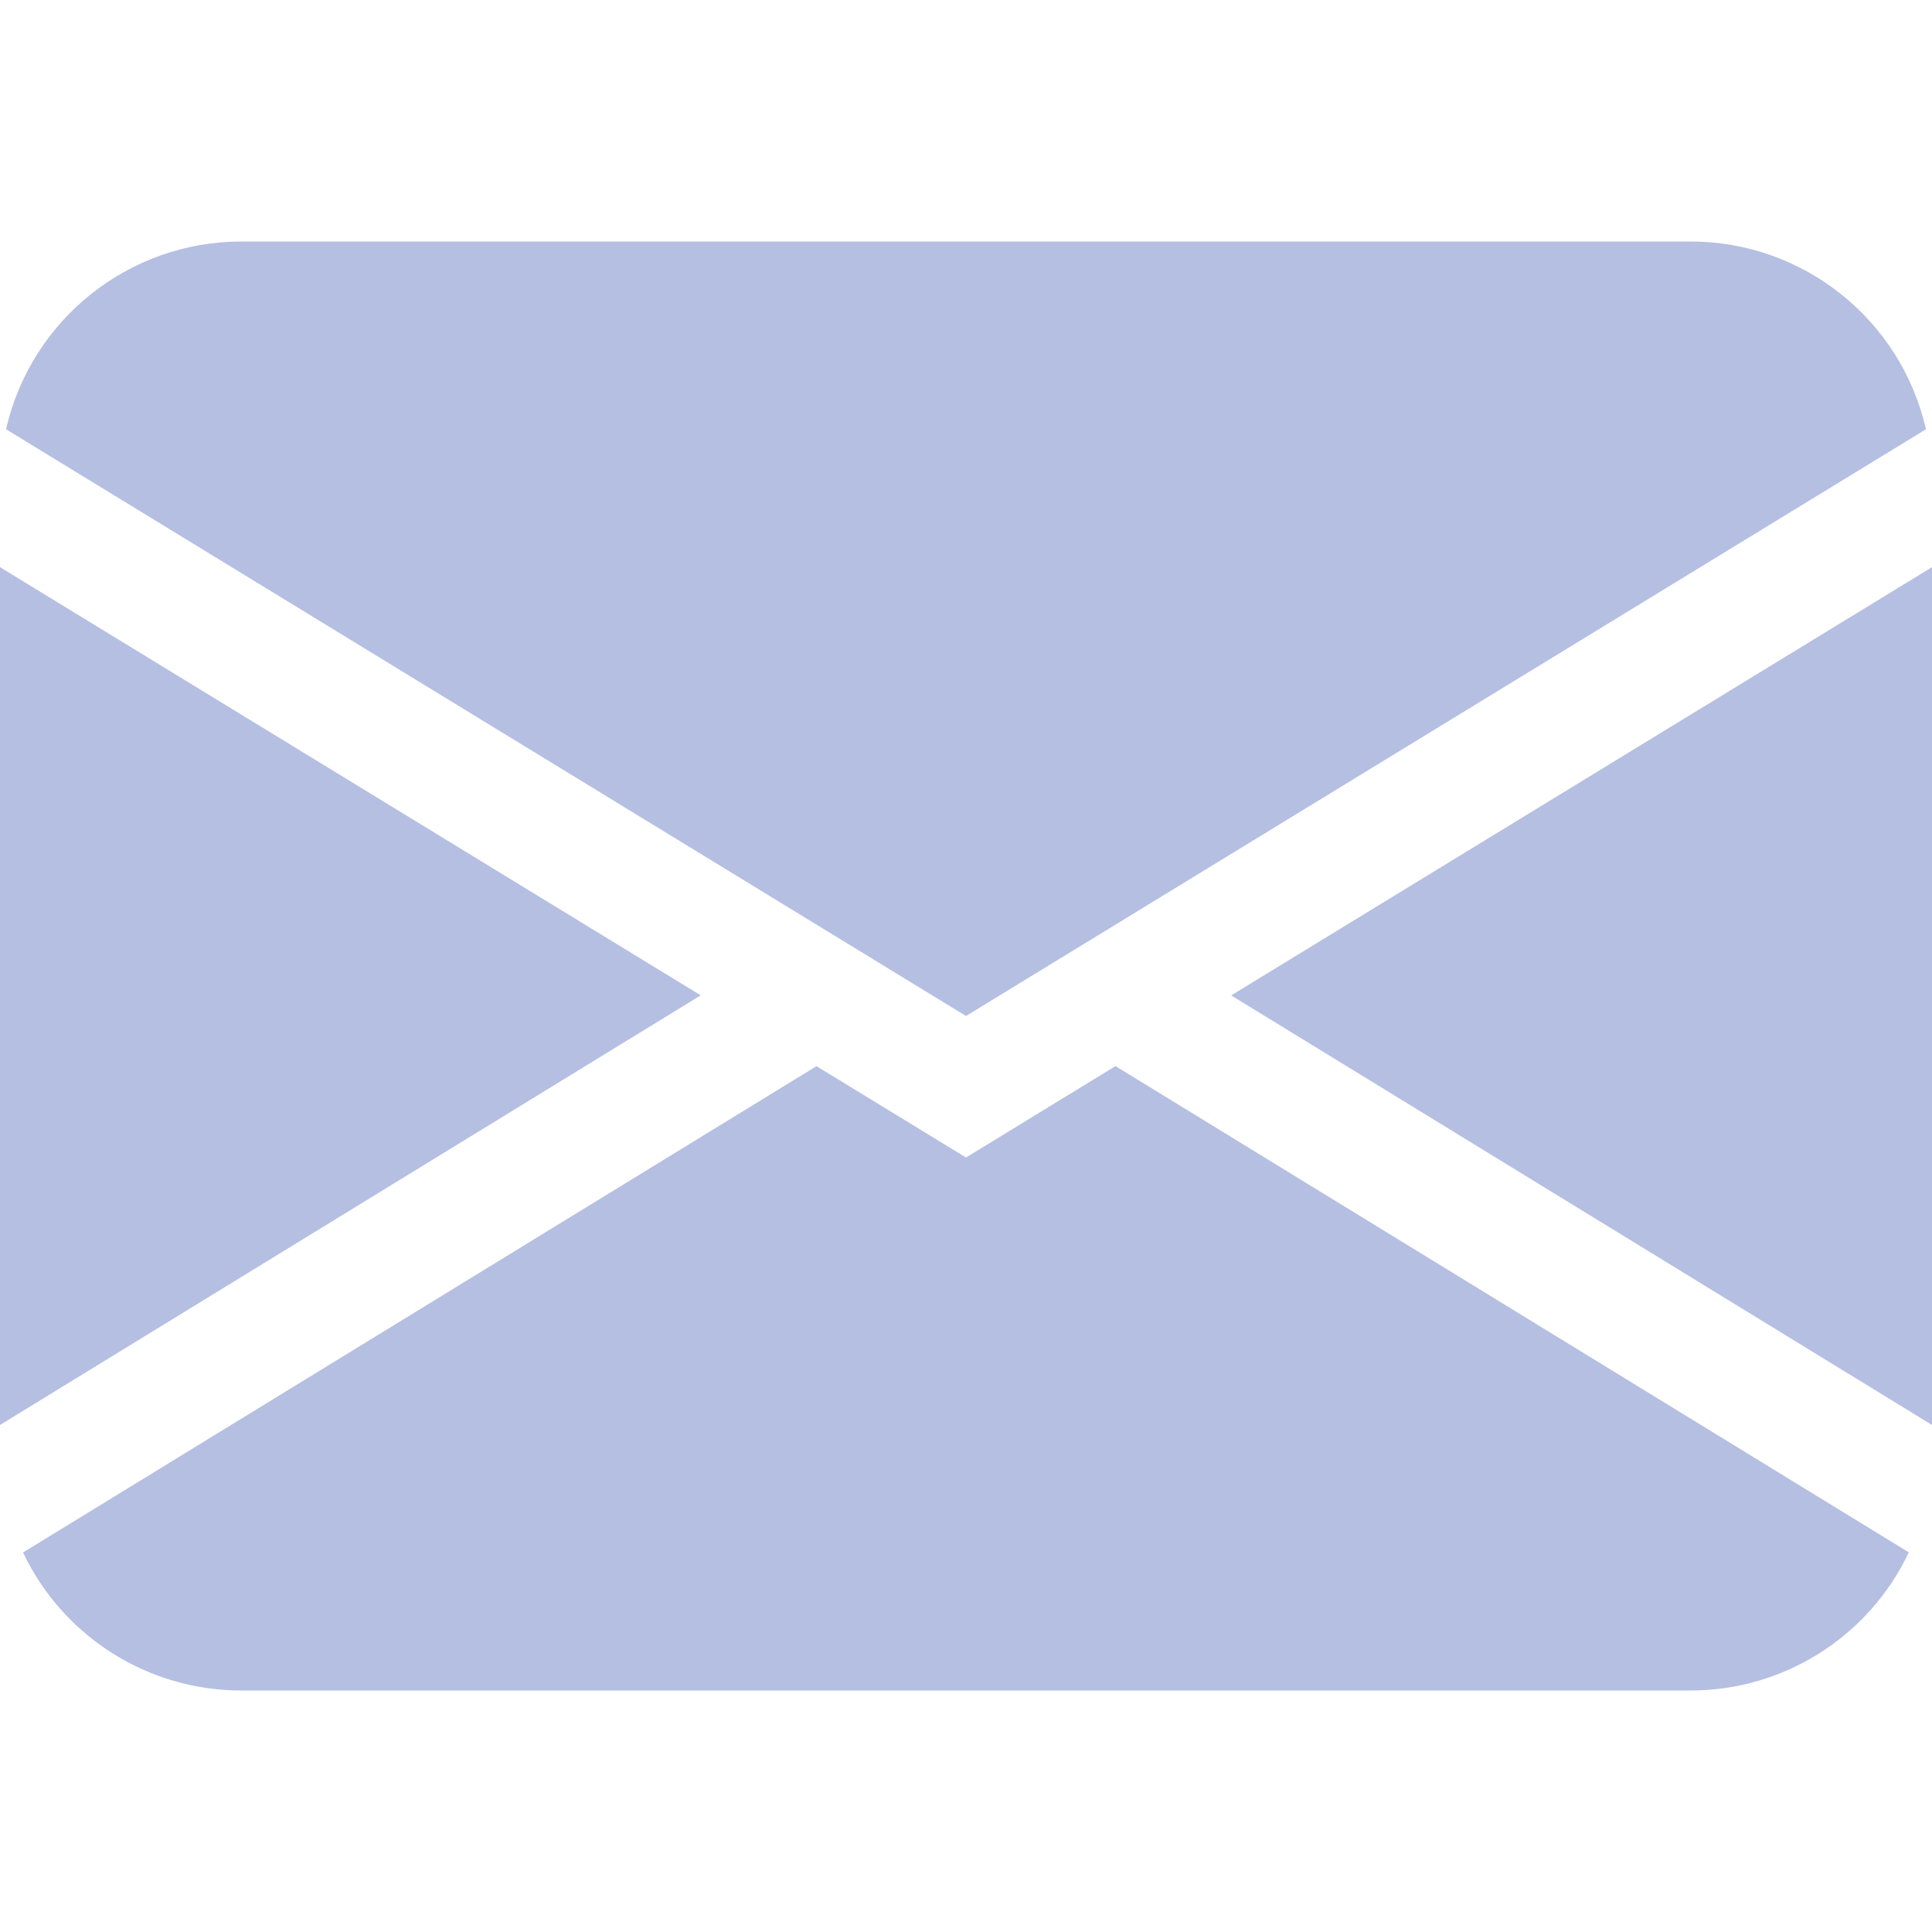
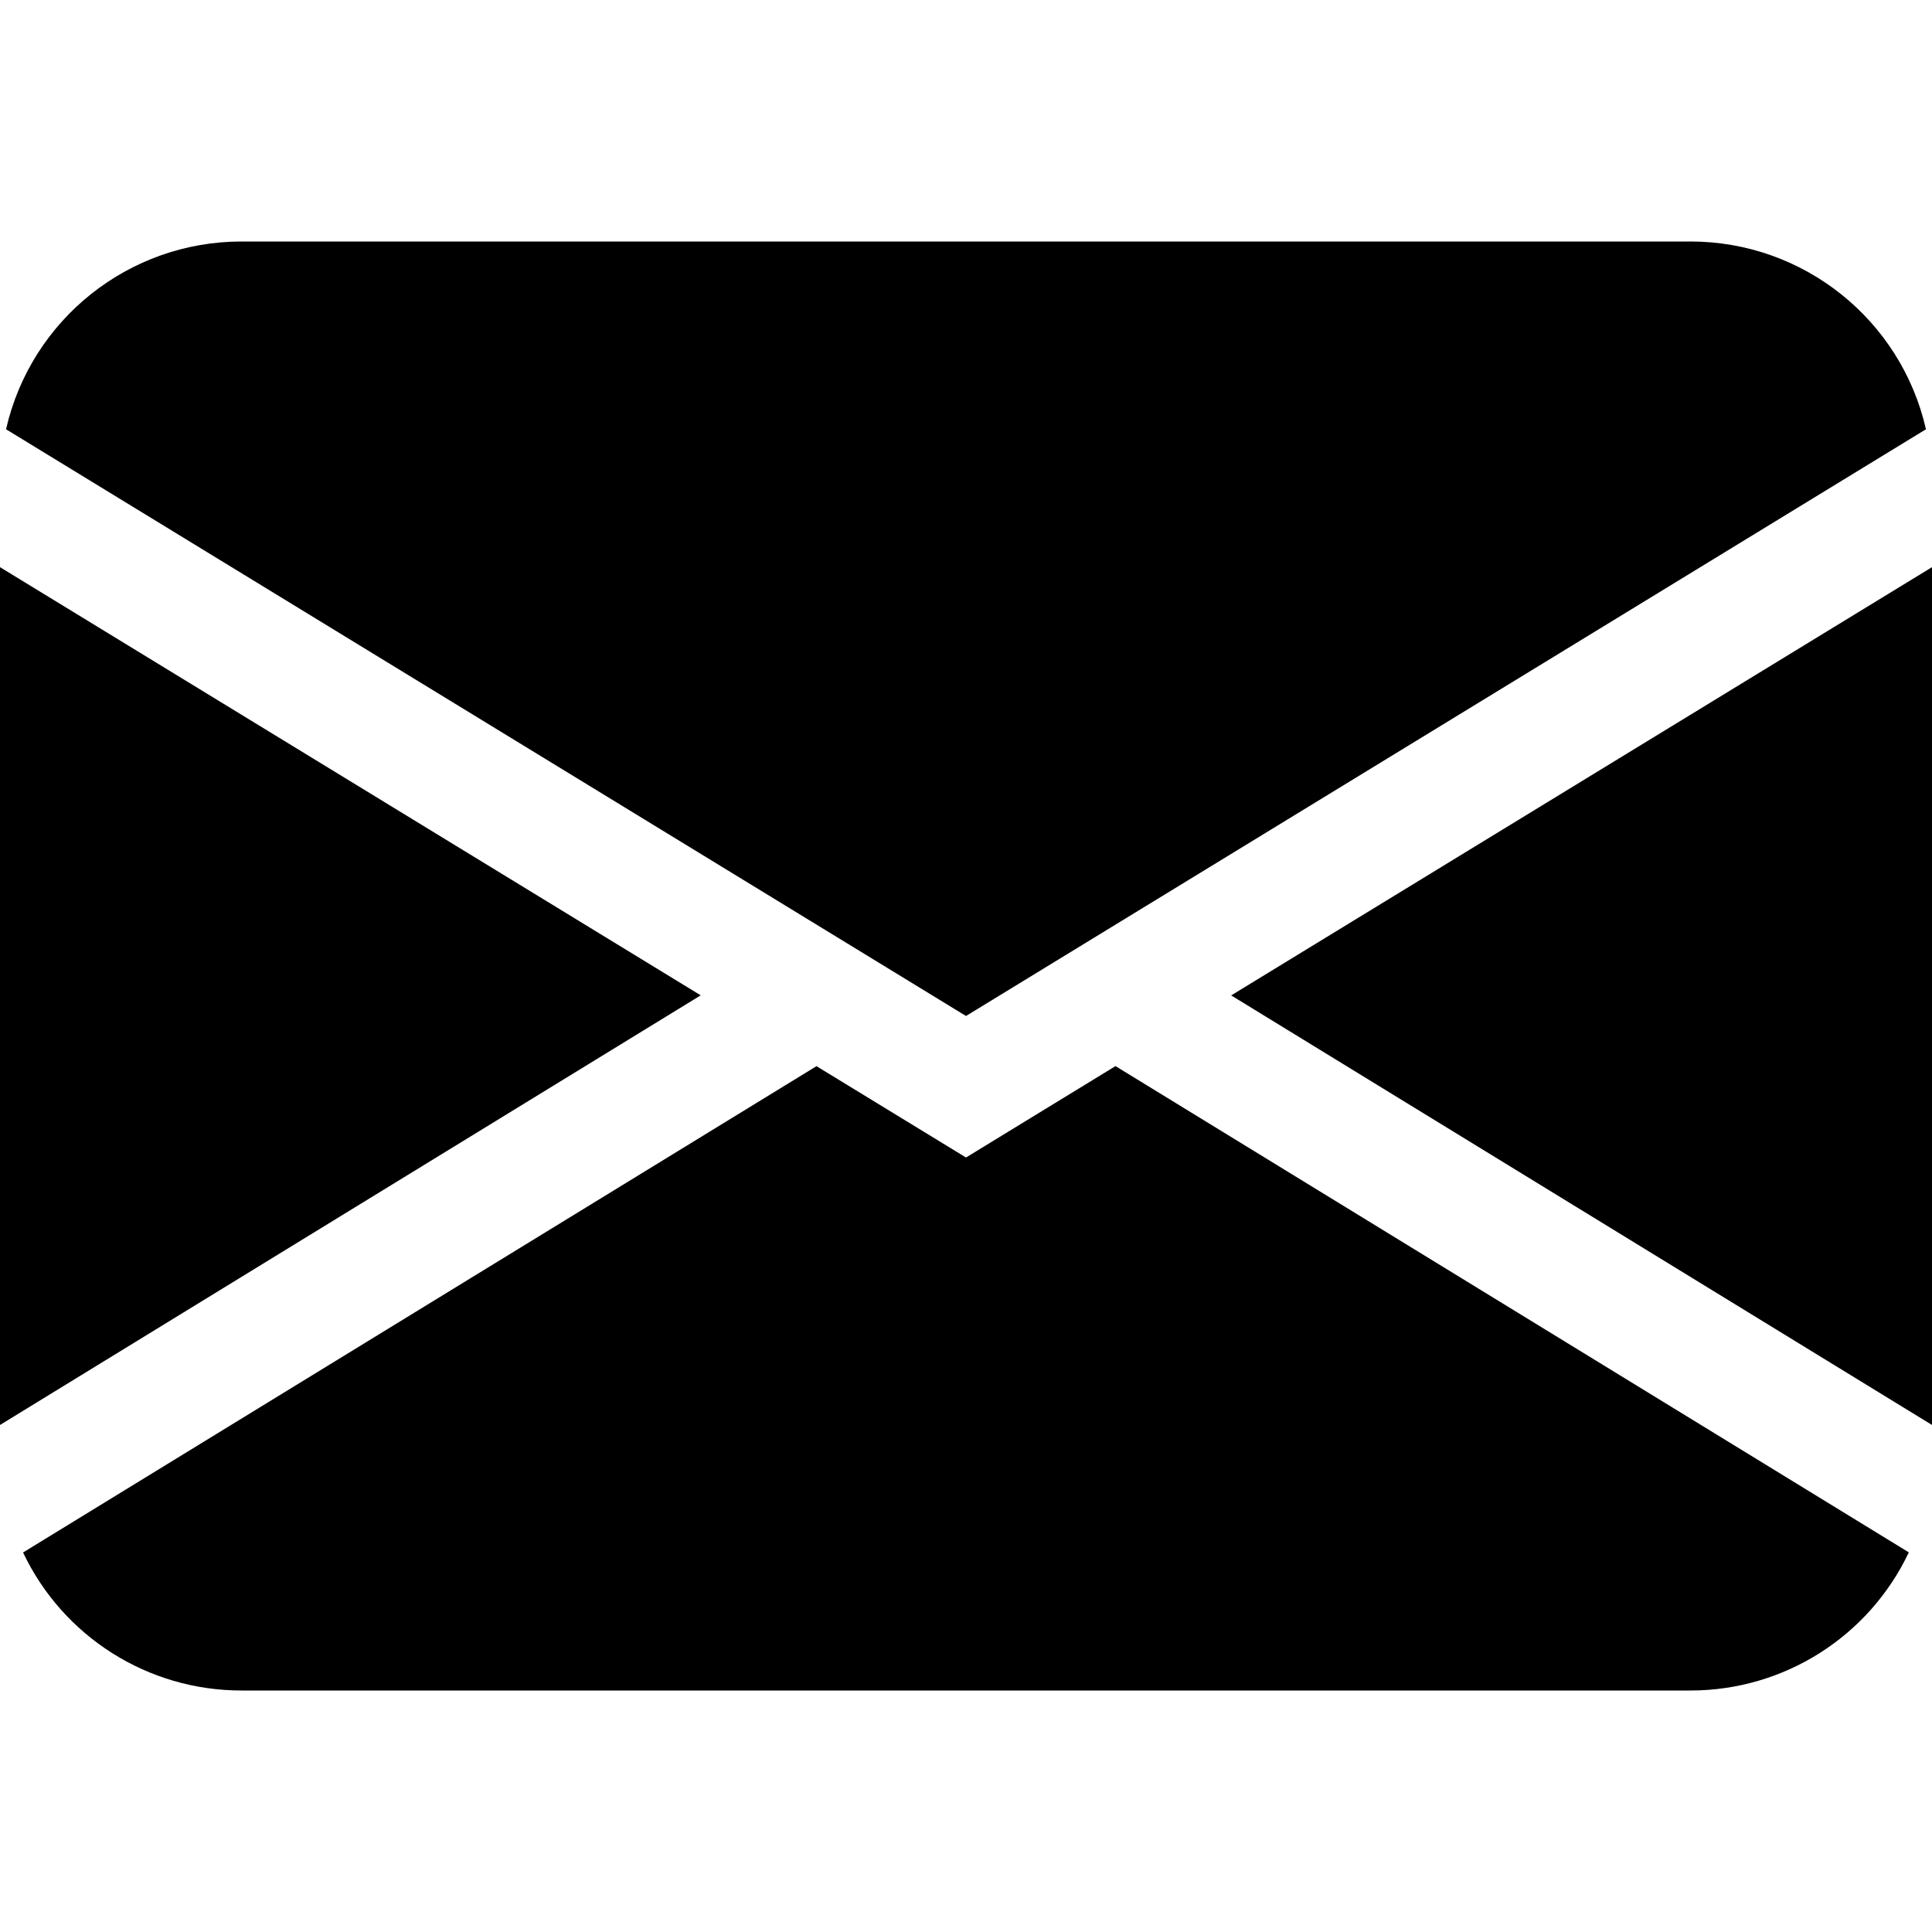
- <svg xmlns="http://www.w3.org/2000/svg" width="16" height="16" fill="#b5bfe2" class="bi bi-envelope-fill" viewBox="0 0 16 16">
+ <svg xmlns="http://www.w3.org/2000/svg" width="30" height="30" fill="currentColor" class="bi bi-envelope-fill" viewBox="0 0 16 16">
  <path d="M.05 3.555A2 2 0 0 1 2 2h12a2 2 0 0 1 1.95 1.555L8 8.414.05 3.555ZM0 4.697v7.104l5.803-3.558L0 4.697ZM6.761 8.83l-6.57 4.027A2 2 0 0 0 2 14h12a2 2 0 0 0 1.808-1.144l-6.57-4.027L8 9.586l-1.239-.757Zm3.436-.586L16 11.801V4.697l-5.803 3.546Z" />
</svg>
